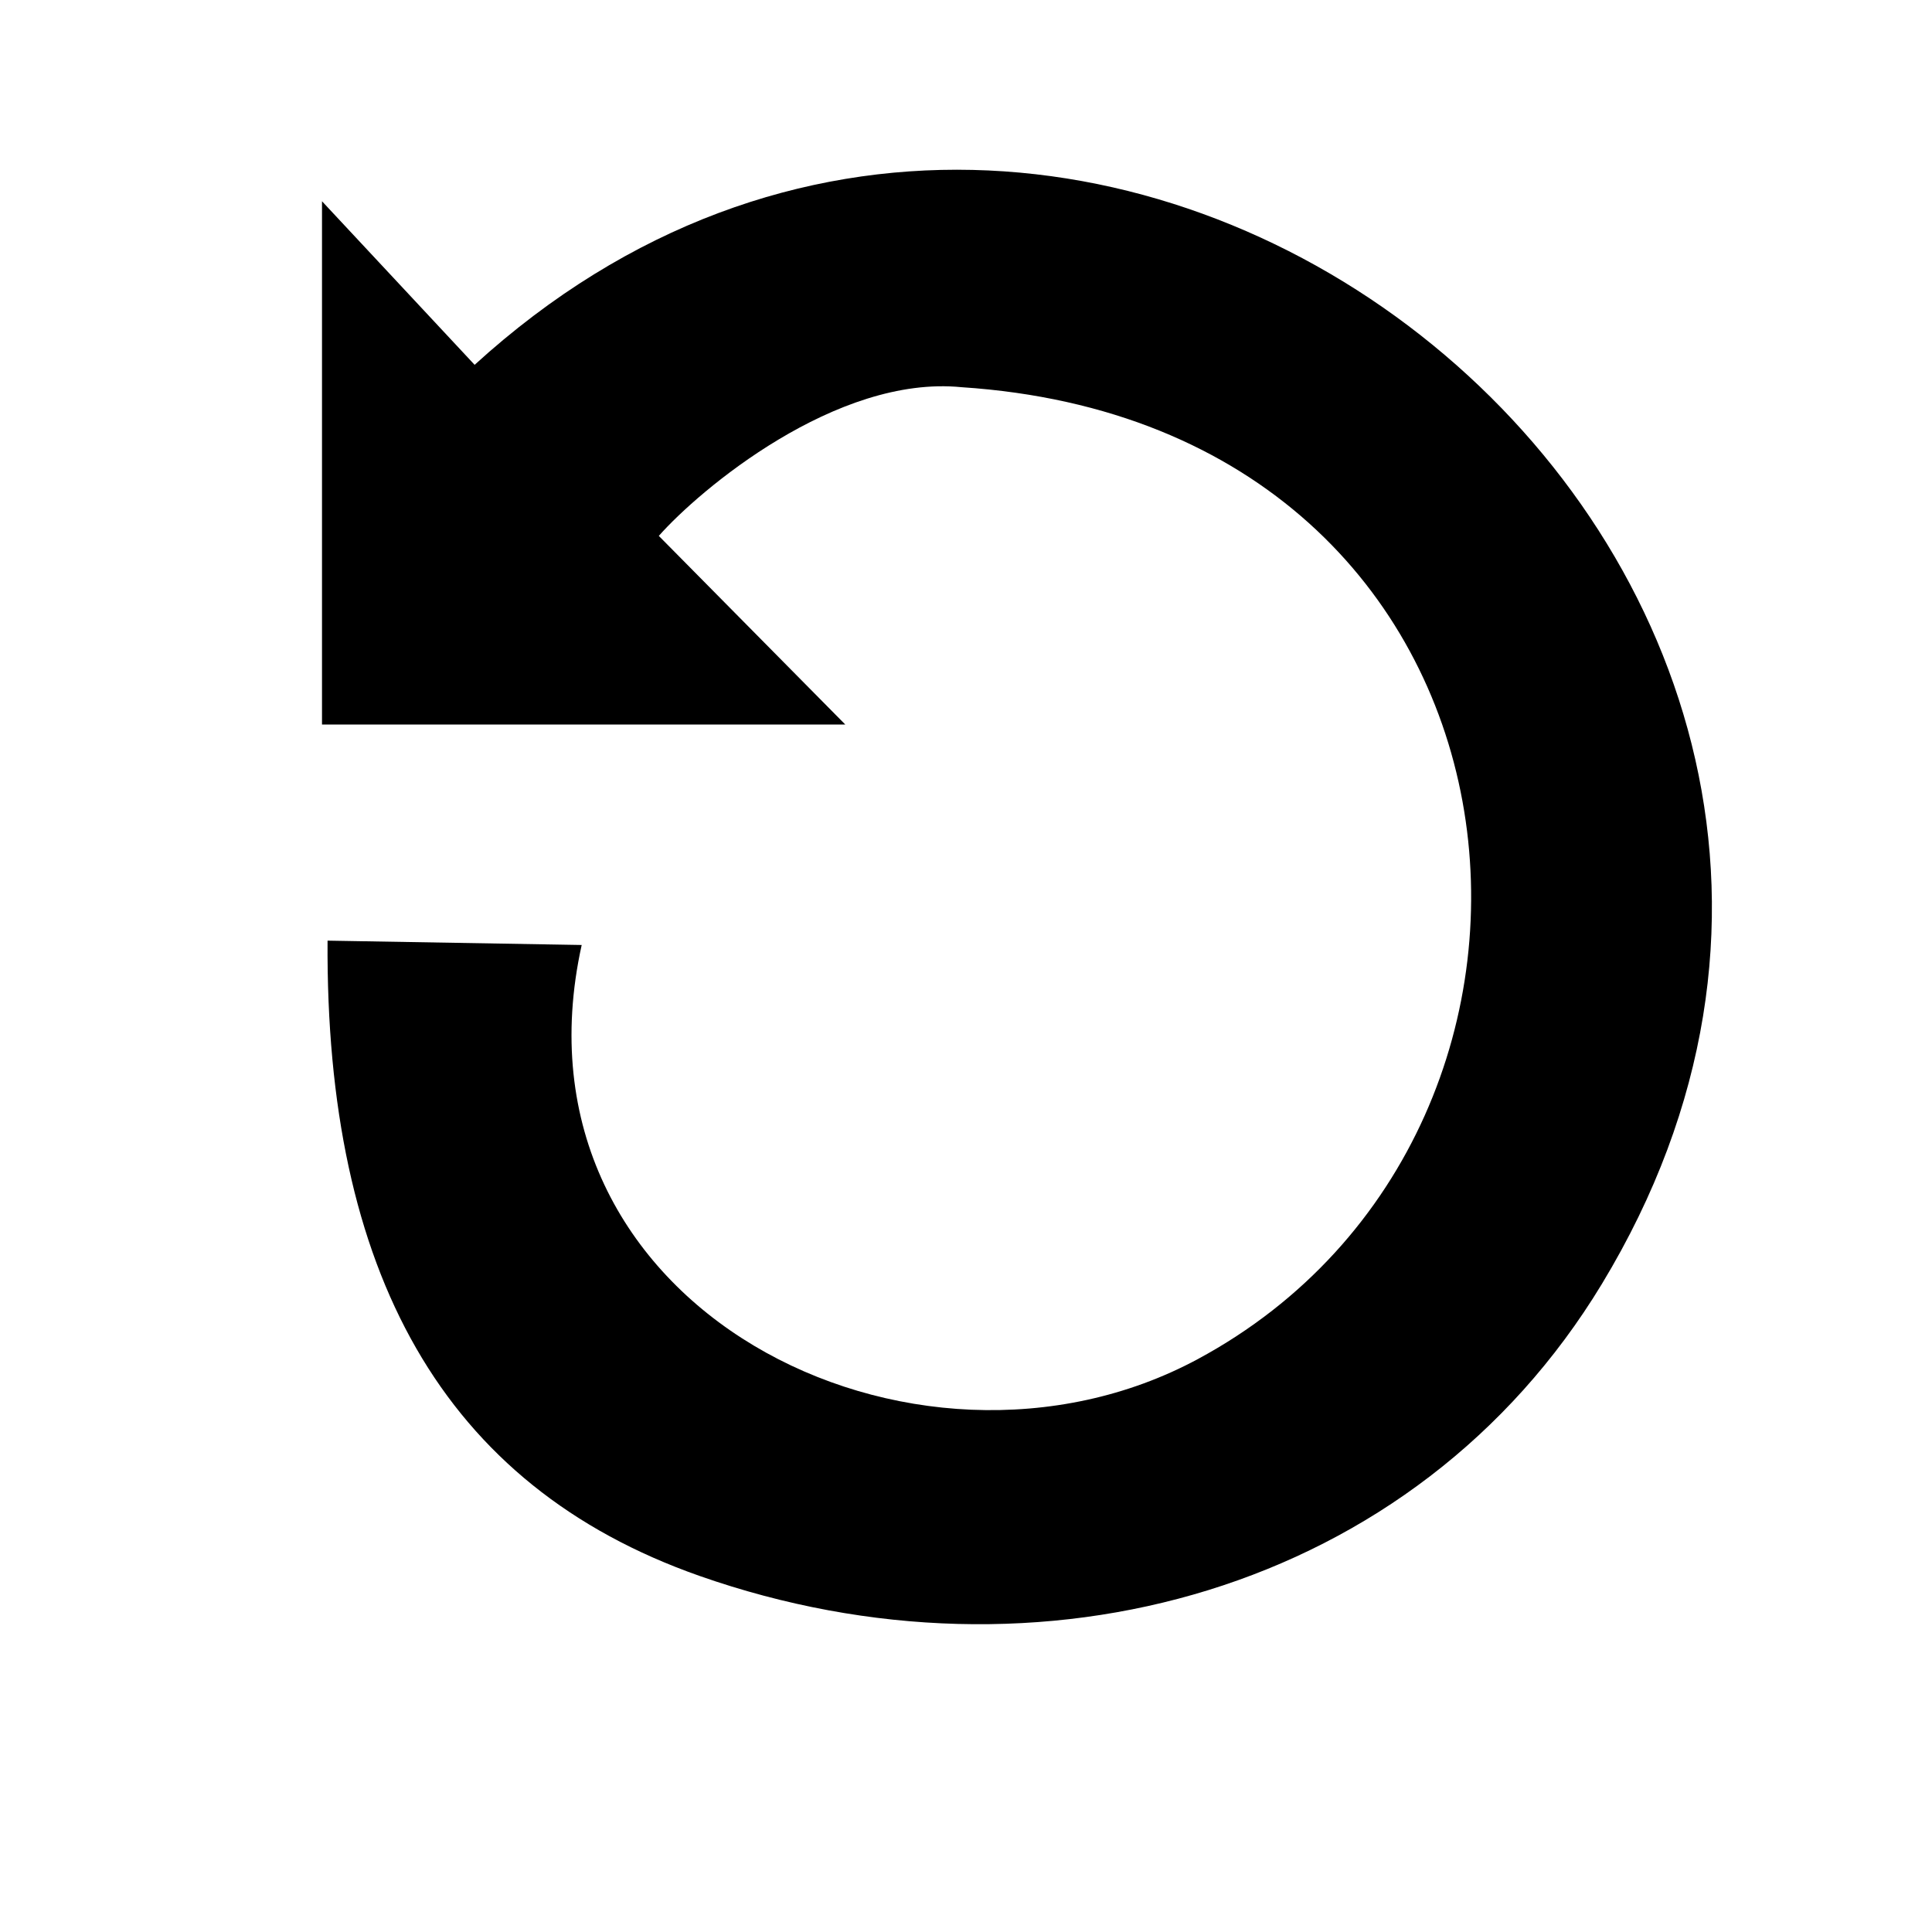
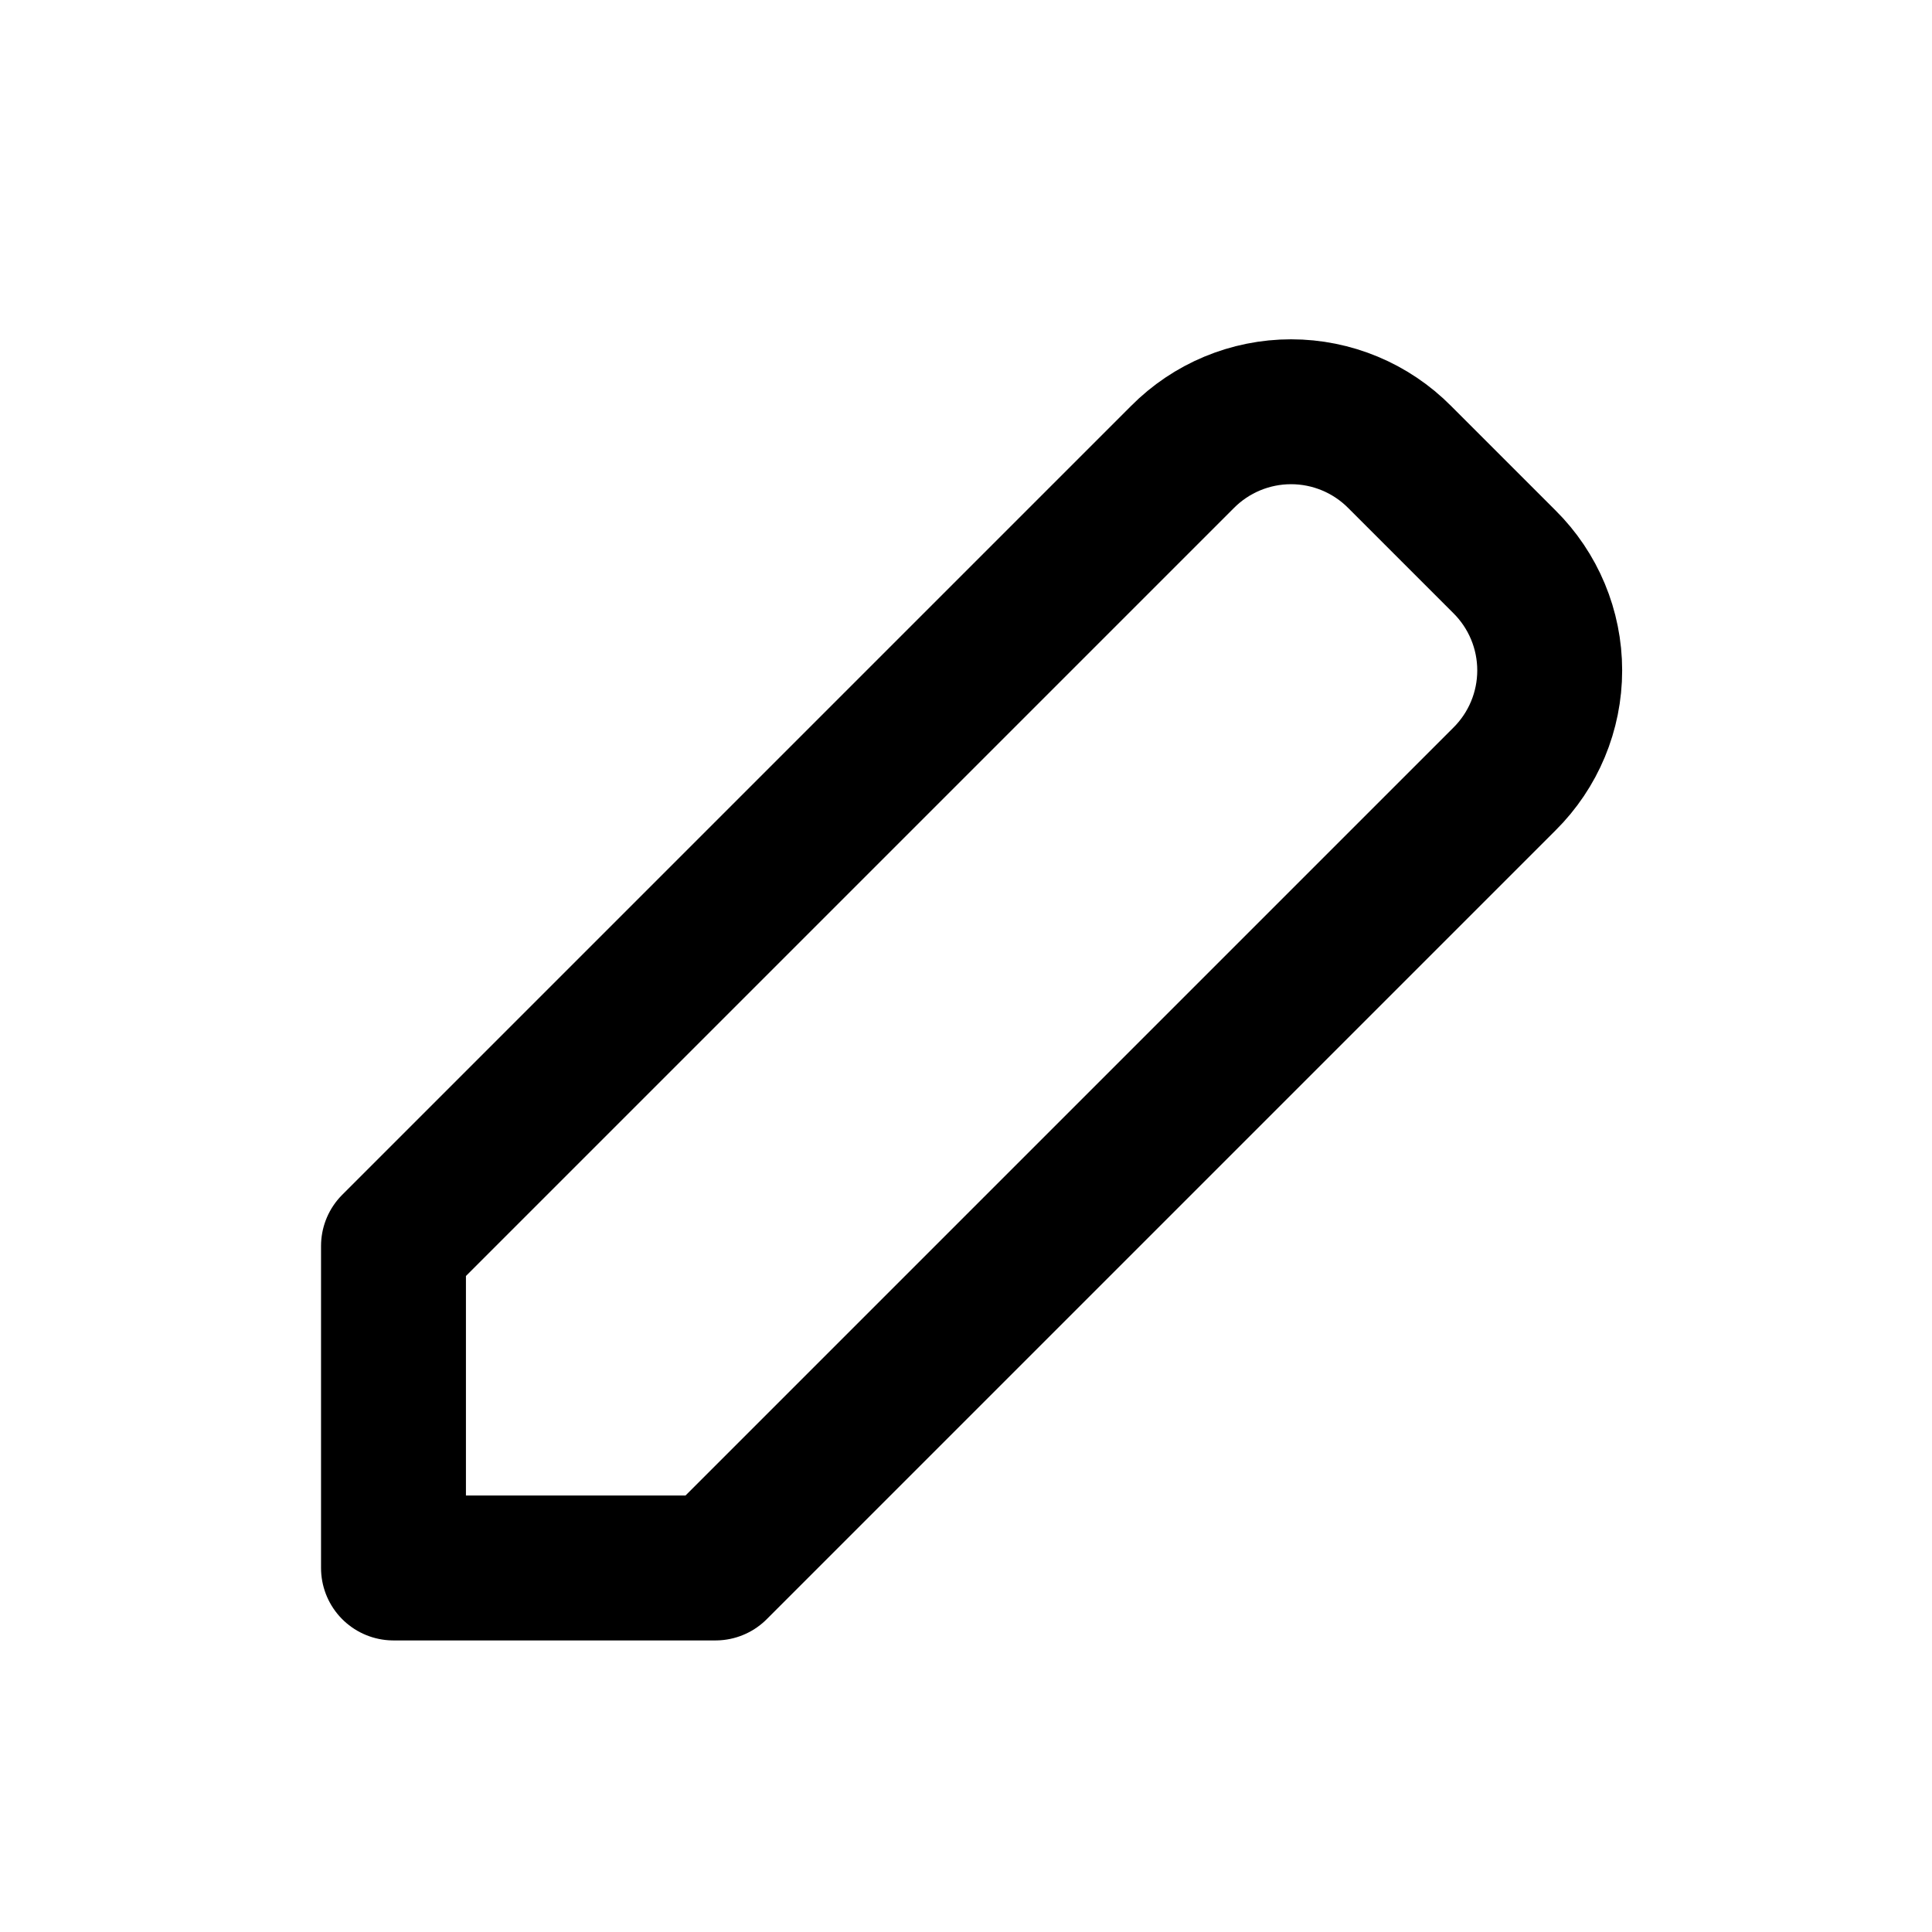
- <svg xmlns="http://www.w3.org/2000/svg" viewBox="0 0 24 24" version="1.1" id="svg1">
-   <defs id="defs1" />
-   <path fill="currentColor" d="M 11.946,4.81 C 19.314,5.294 20.191,14.022 14.88,16.883 11.374,18.772 6.226,16.261 7.226,11.739 L 4.069,11.685 C 4.043,15.794 5.495,18.455 8.691,19.577 12.911,21.058 17.582,19.776 19.899,15.95 25.274,7.073 13.584,-2.477 5.896,4.532 L 4,2.5 V 9 h 6.5 L 8.184,6.657 C 8.689,6.085 10.389,4.654 11.946,4.81 Z" id="path1" />
+ <svg xmlns="http://www.w3.org/2000/svg" viewBox="0 0 24 24" fill="none" version="1.1" id="svg3">
+   <defs id="defs3" />
+   <path d="M 4.888,15.478 14.688,5.678 a 1.9,1.9 0 0 1 2.7,0 l 1.3,1.3 a 1.9,1.9 0 0 1 0,2.7 L 8.888,19.478 h -4 z" stroke="#000000" stroke-linejoin="round" stroke-width="1.8" id="path1" />
</svg>
